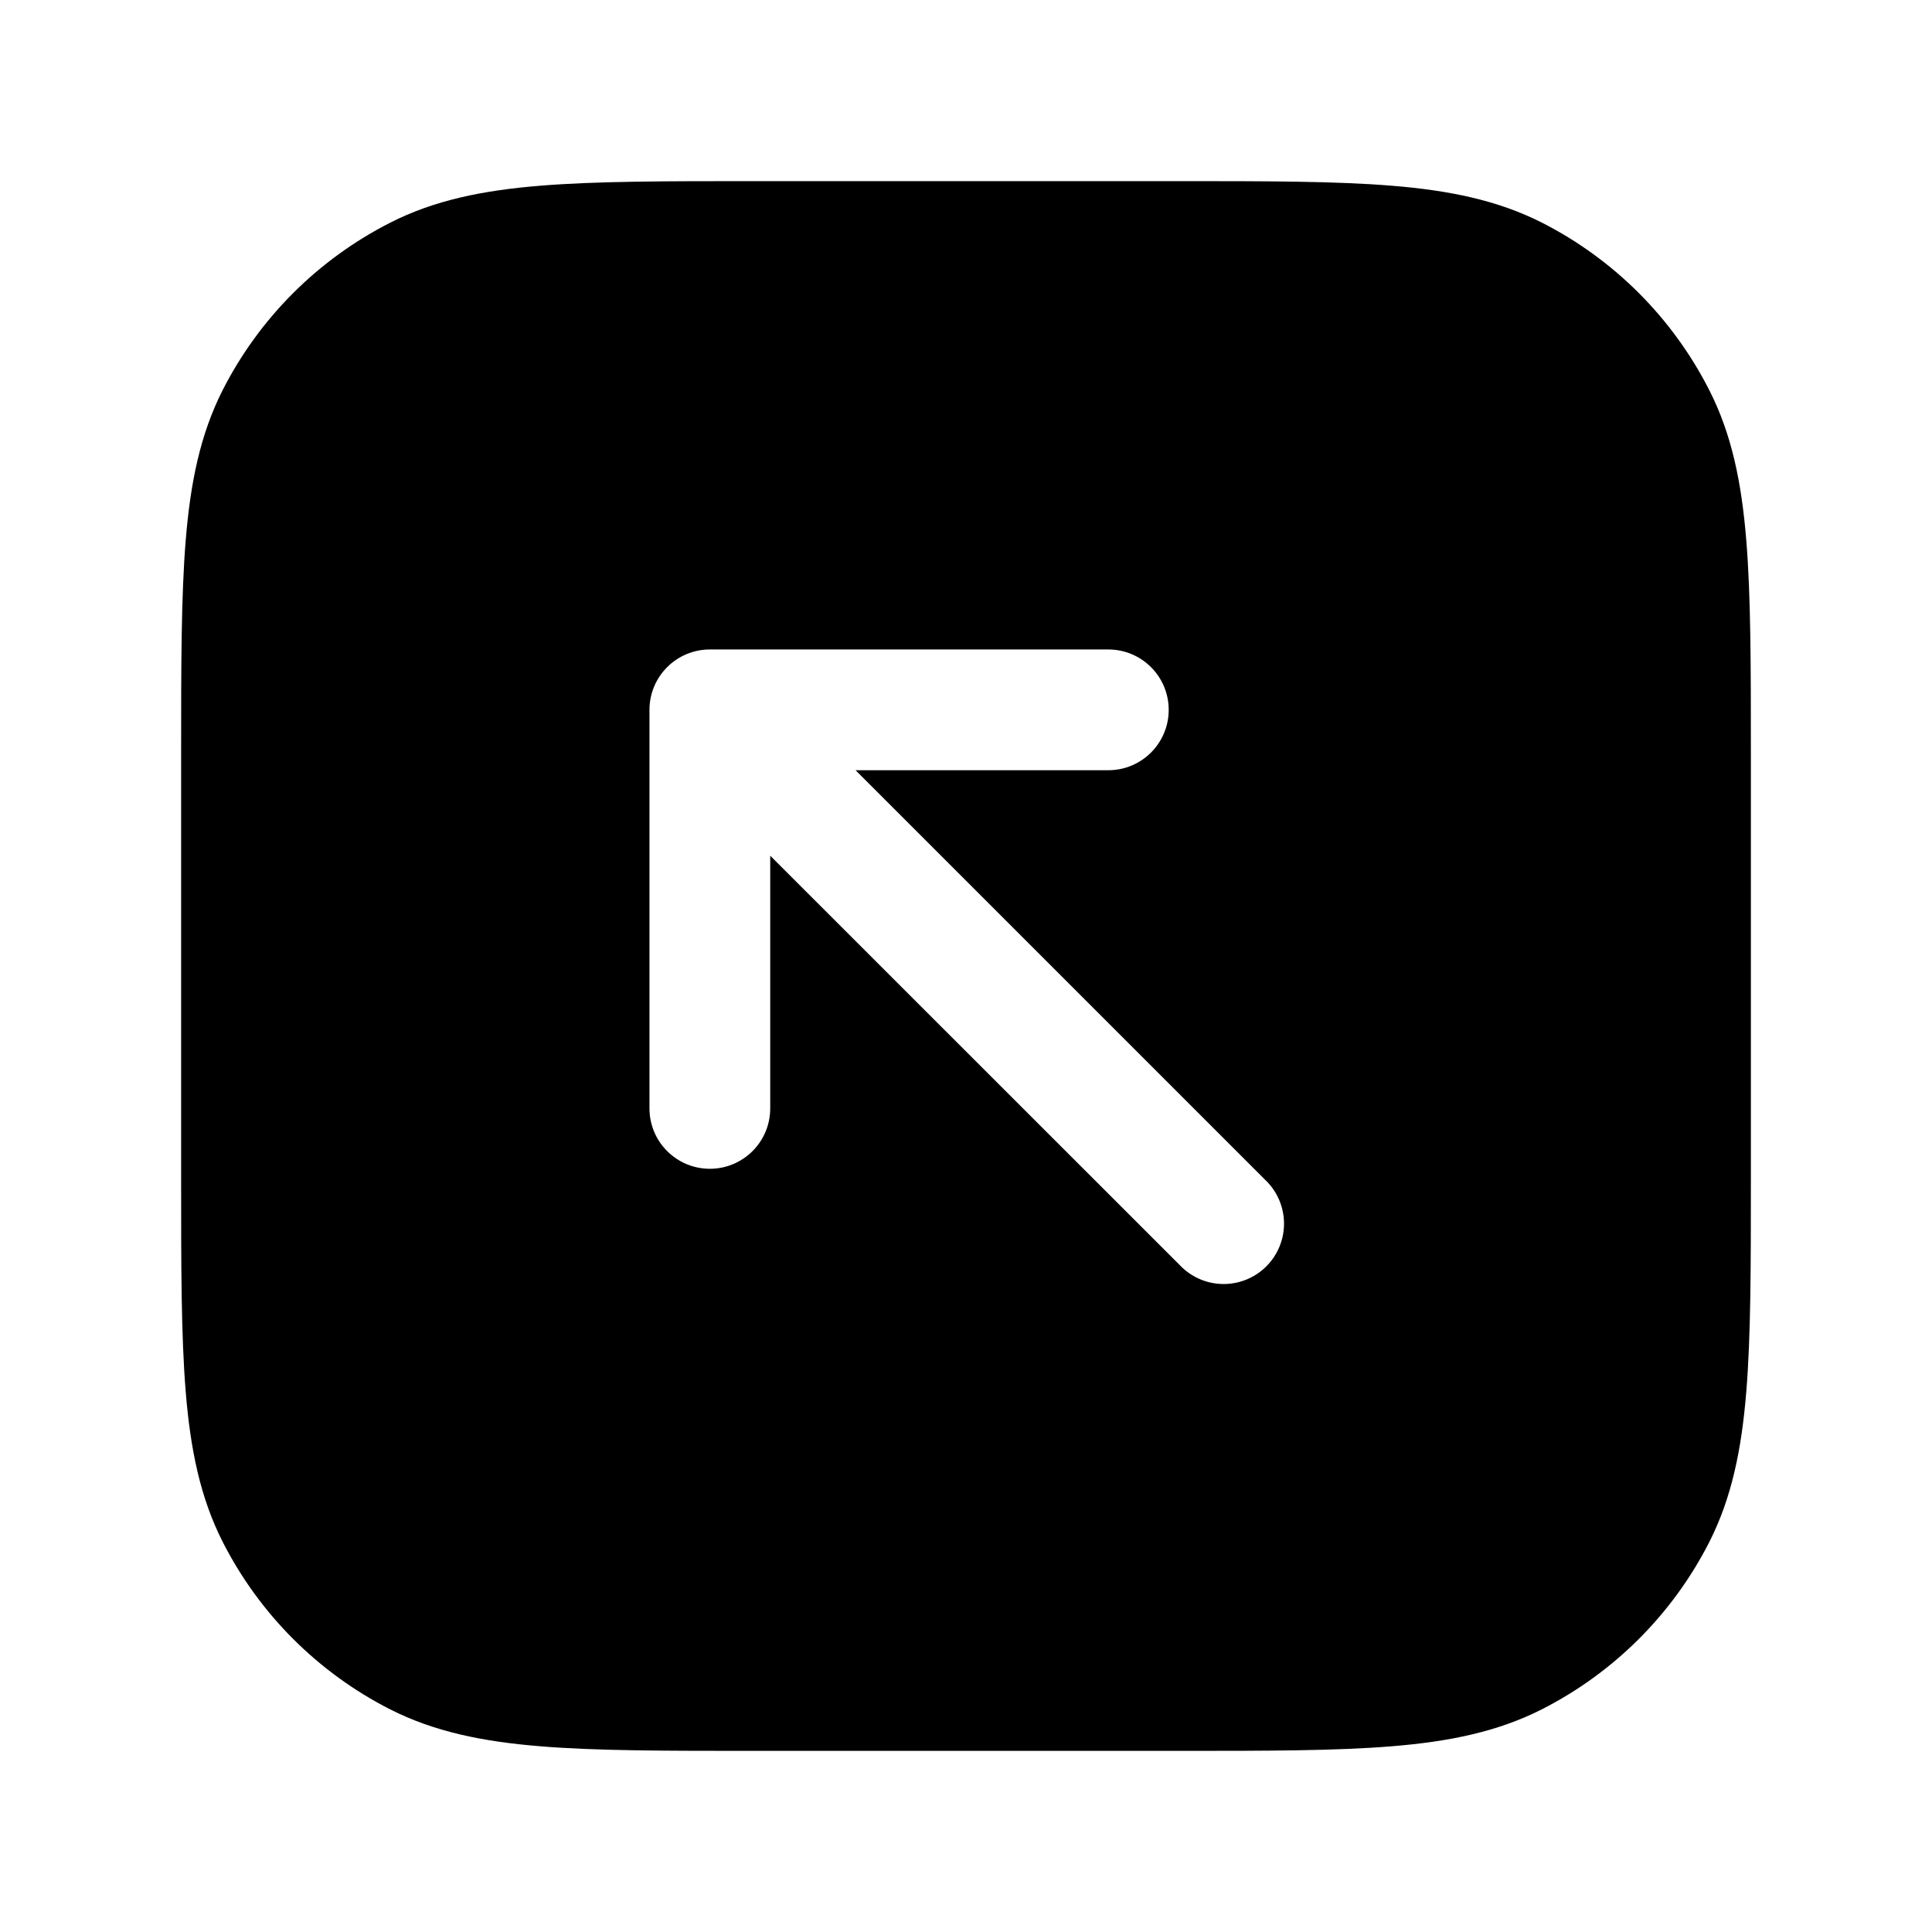
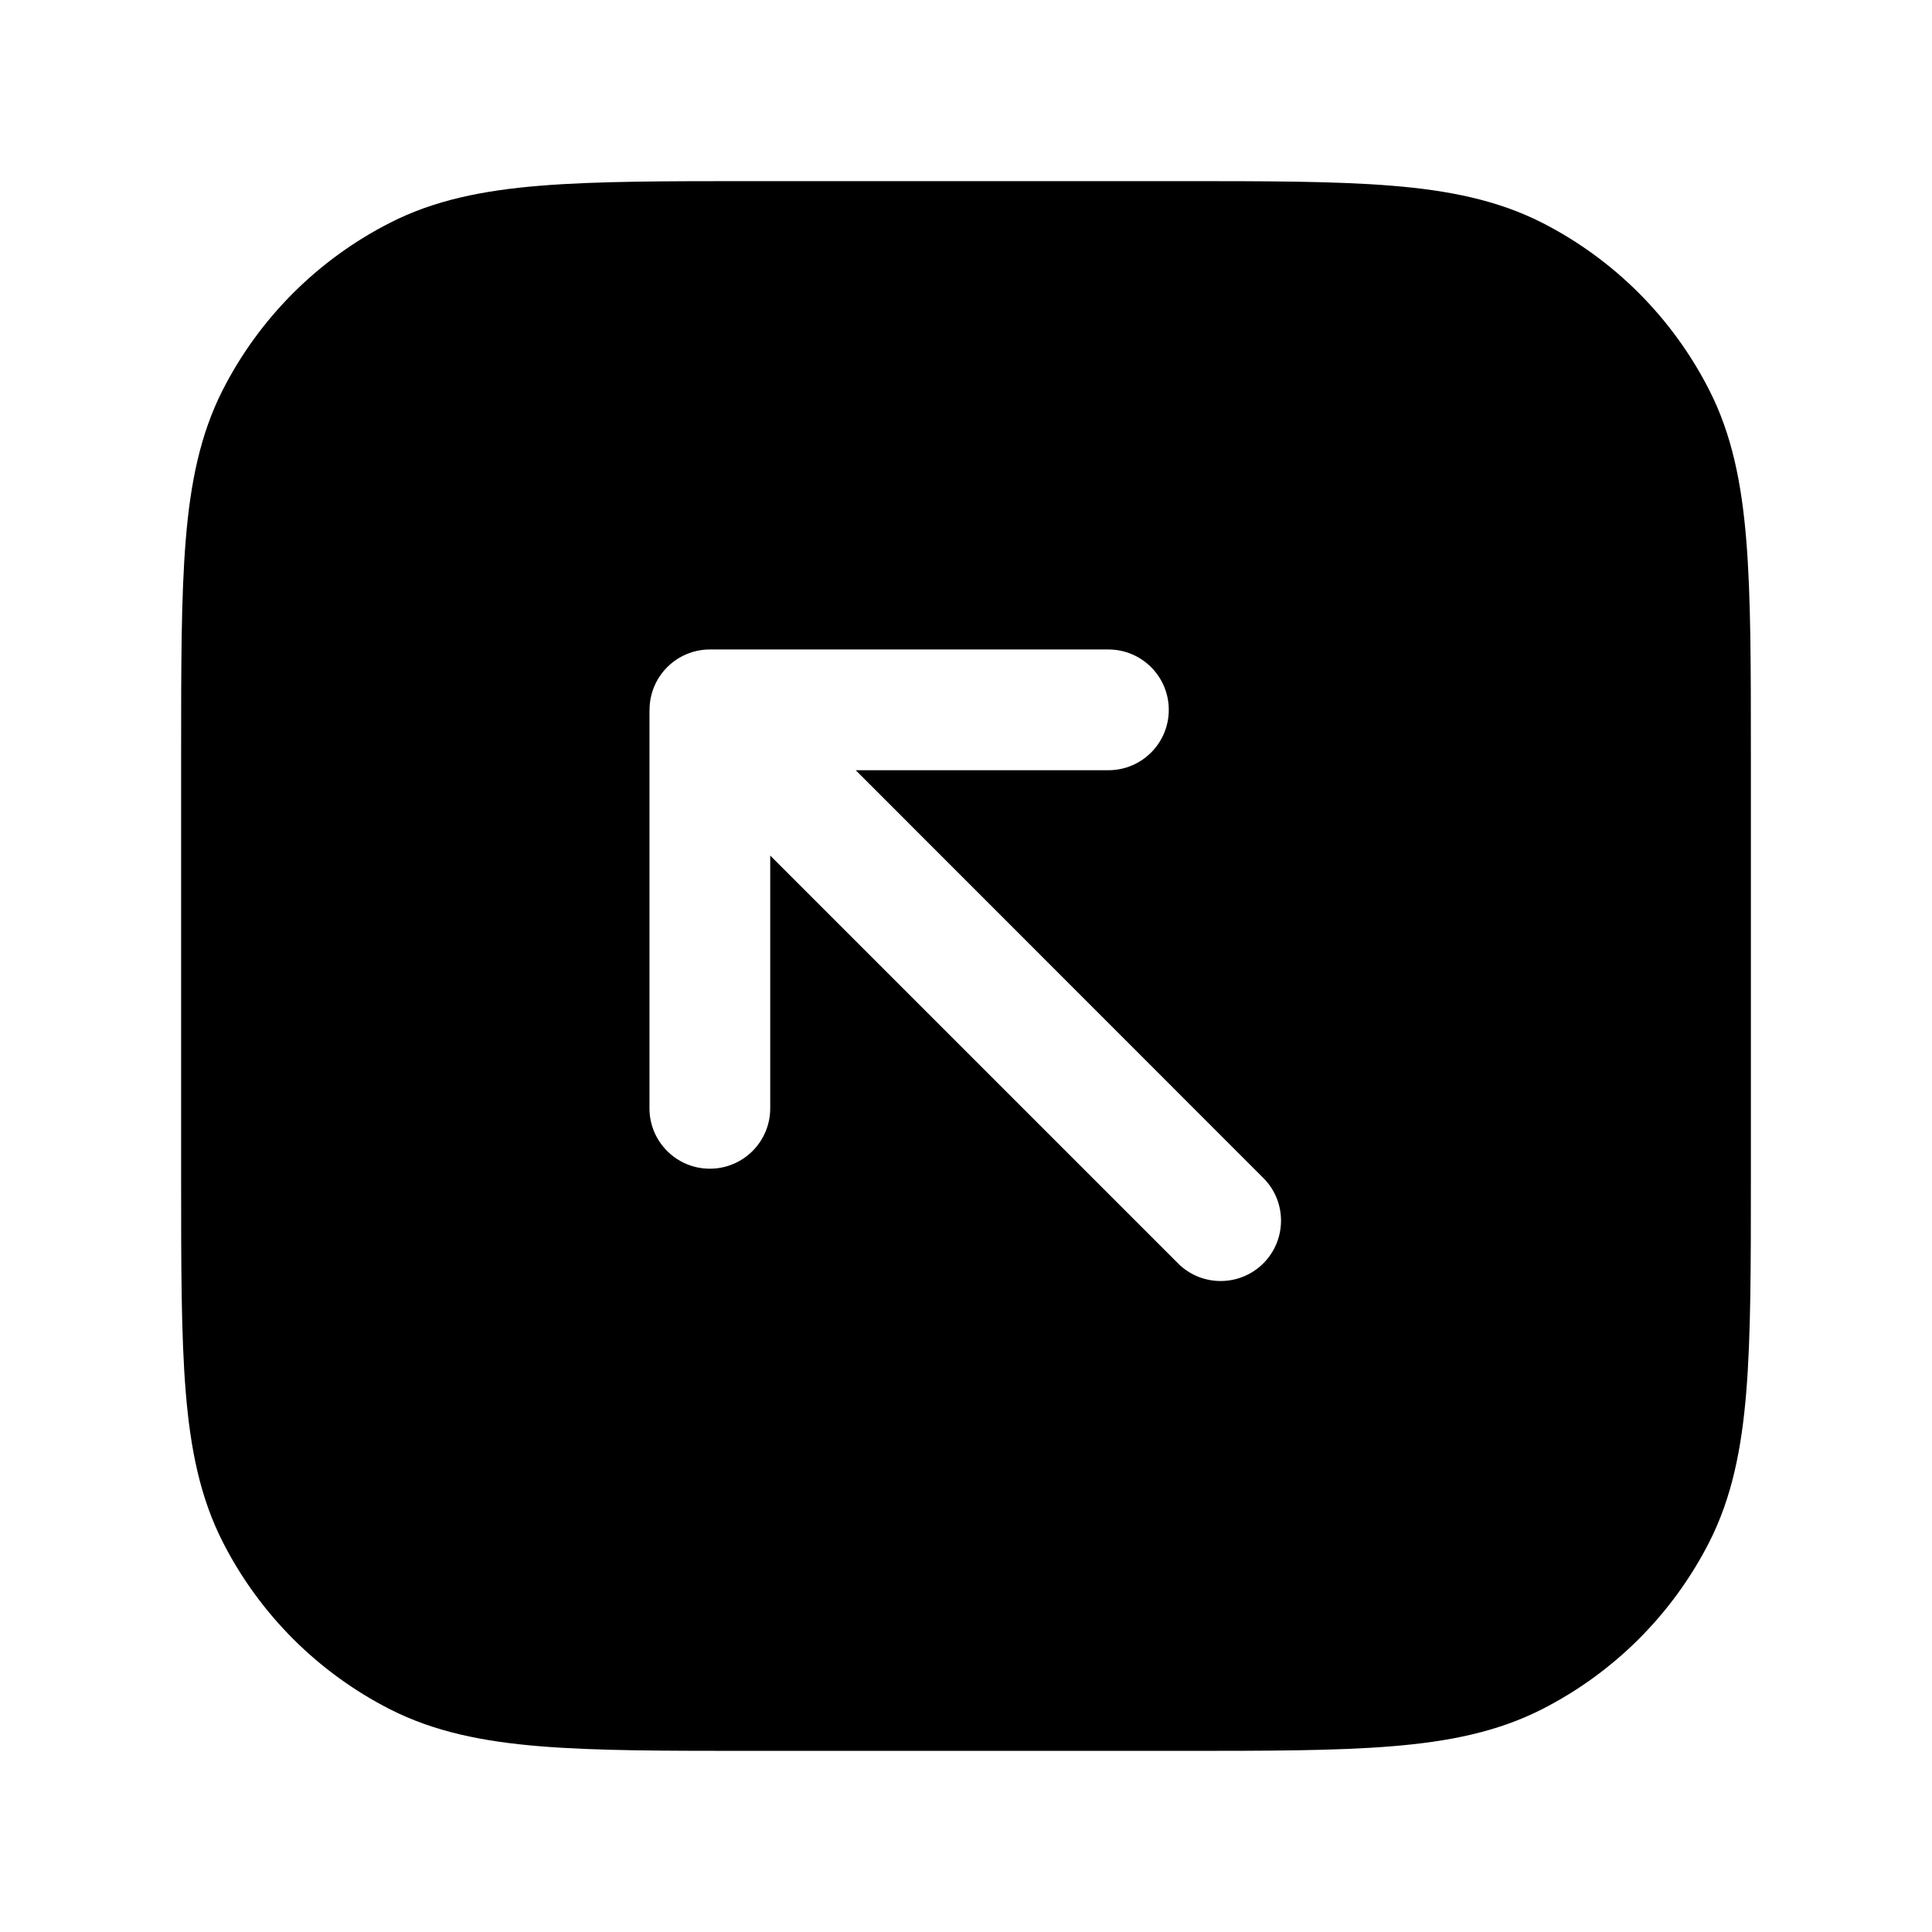
<svg xmlns="http://www.w3.org/2000/svg" width="24" height="24" fill="currentColor" viewBox="0 0 24 24">
-   <path fill-rule="evenodd" d="M9.367 2.25h5.266c1.092 0 1.958 0 2.655.057.714.058 1.317.18 1.869.46a4.75 4.75 0 0 1 2.075 2.077c.281.55.403 1.154.461 1.868.057.697.057 1.563.057 2.655v5.266c0 1.092 0 1.958-.057 2.655-.058.714-.18 1.317-.46 1.869a4.75 4.75 0 0 1-2.076 2.075c-.552.281-1.155.403-1.869.461-.697.057-1.563.057-2.655.057H9.367c-1.092 0-1.958 0-2.655-.057-.714-.058-1.317-.18-1.868-.46a4.75 4.75 0 0 1-2.076-2.076c-.281-.552-.403-1.155-.461-1.869-.057-.697-.057-1.563-.057-2.655V9.367c0-1.092 0-1.958.057-2.655.058-.714.18-1.317.46-1.868a4.75 4.75 0 0 1 2.077-2.076c.55-.281 1.154-.403 1.868-.461.697-.057 1.563-.057 2.655-.057M8.068 8.818a.75.75 0 0 1 .75-.75h4.95a.75.75 0 0 1 0 1.5h-3.14l5.084 5.084a.75.75 0 1 1-1.06 1.06L9.568 10.63v3.139a.75.75 0 0 1-1.5 0z" />
+   <path d="M9.367 2.25h5.266c1.092 0 1.958 0 2.655.057.714.058 1.317.18 1.869.46a4.75 4.75 0 0 1 2.075 2.077c.281.55.403 1.154.461 1.868.057.697.057 1.563.057 2.655v5.266c0 1.092 0 1.958-.057 2.655-.058.714-.18 1.317-.46 1.869a4.75 4.75 0 0 1-2.076 2.075c-.552.281-1.155.403-1.869.461-.697.057-1.563.057-2.655.057H9.367c-1.092 0-1.958 0-2.655-.057-.714-.058-1.317-.18-1.868-.46a4.75 4.75 0 0 1-2.076-2.076c-.281-.552-.403-1.155-.461-1.869-.057-.697-.057-1.563-.057-2.655V9.367c0-1.092 0-1.958.057-2.655.058-.714.18-1.317.46-1.868a4.75 4.75 0 0 1 2.077-2.076c.55-.281 1.154-.403 1.868-.461.697-.057 1.563-.057 2.655-.057M8.068 8.818v4.95a.75.75 0 0 0 1.5 0v-3.14l5.084 5.084a.75.75 0 0 0 1.06-1.06L10.63 9.568h3.139a.75.75 0 0 0 0-1.5h-4.95a.75.75 0 0 0-.75.75" />
</svg>
